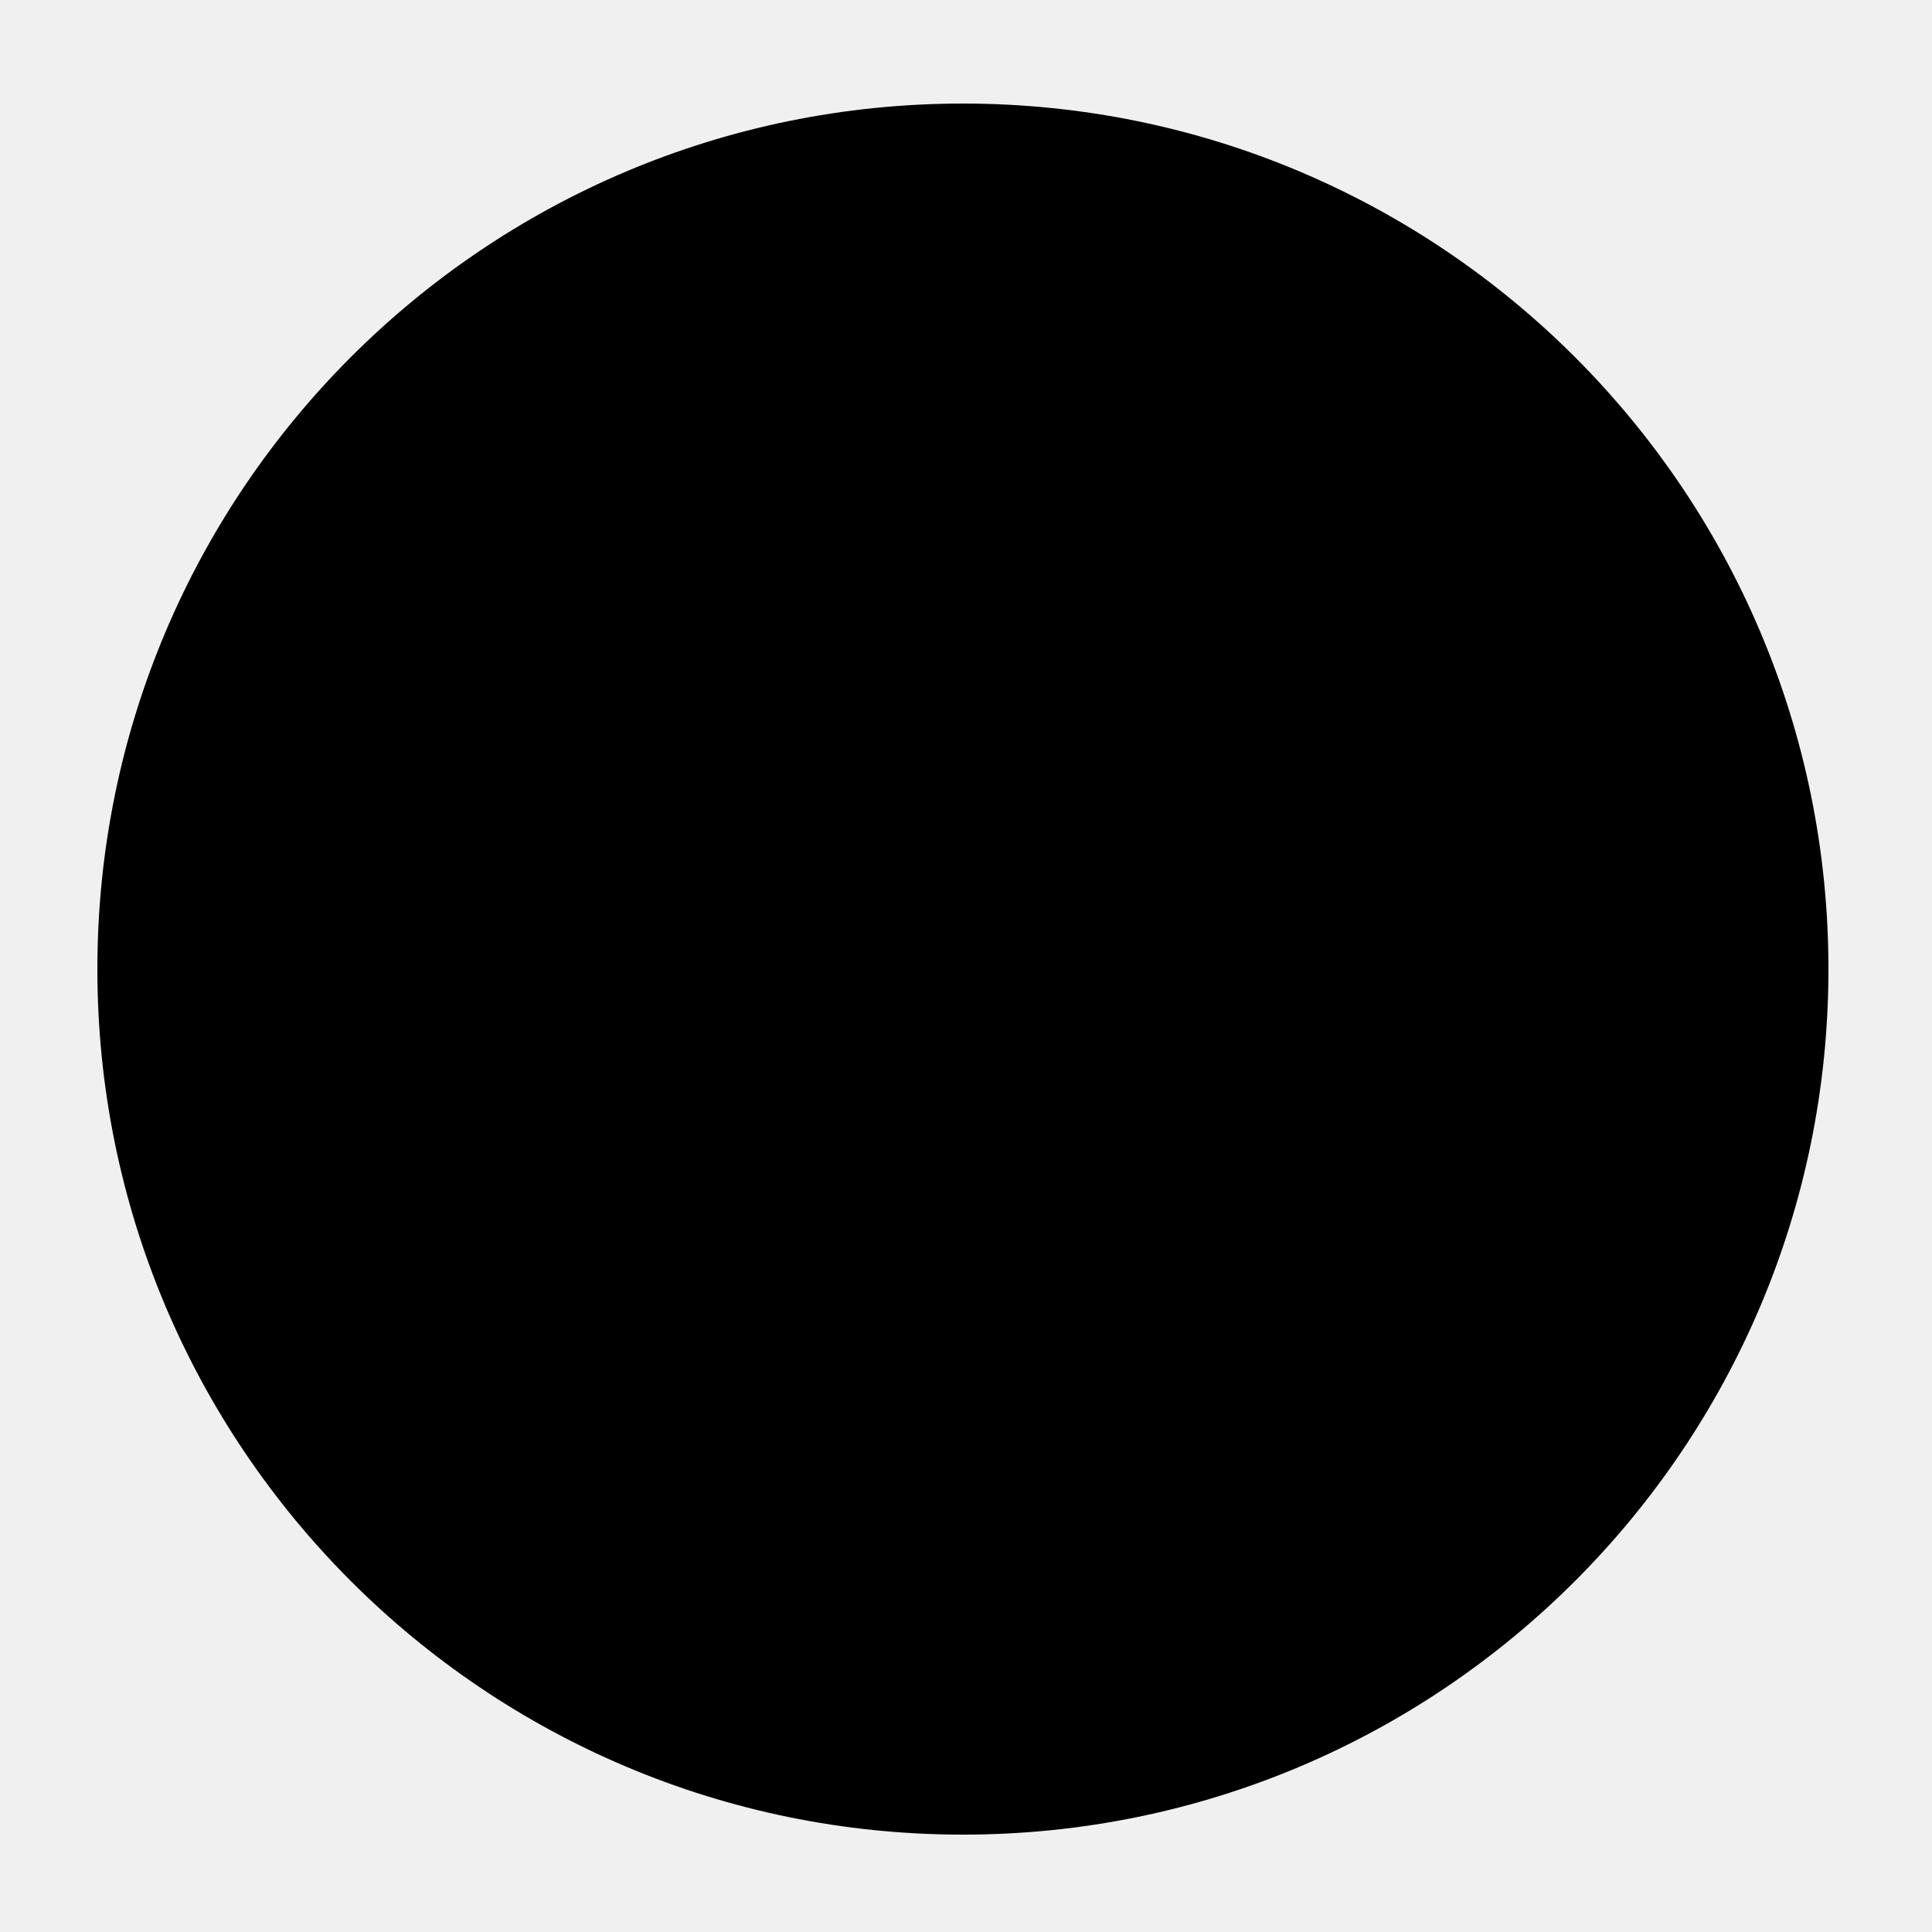
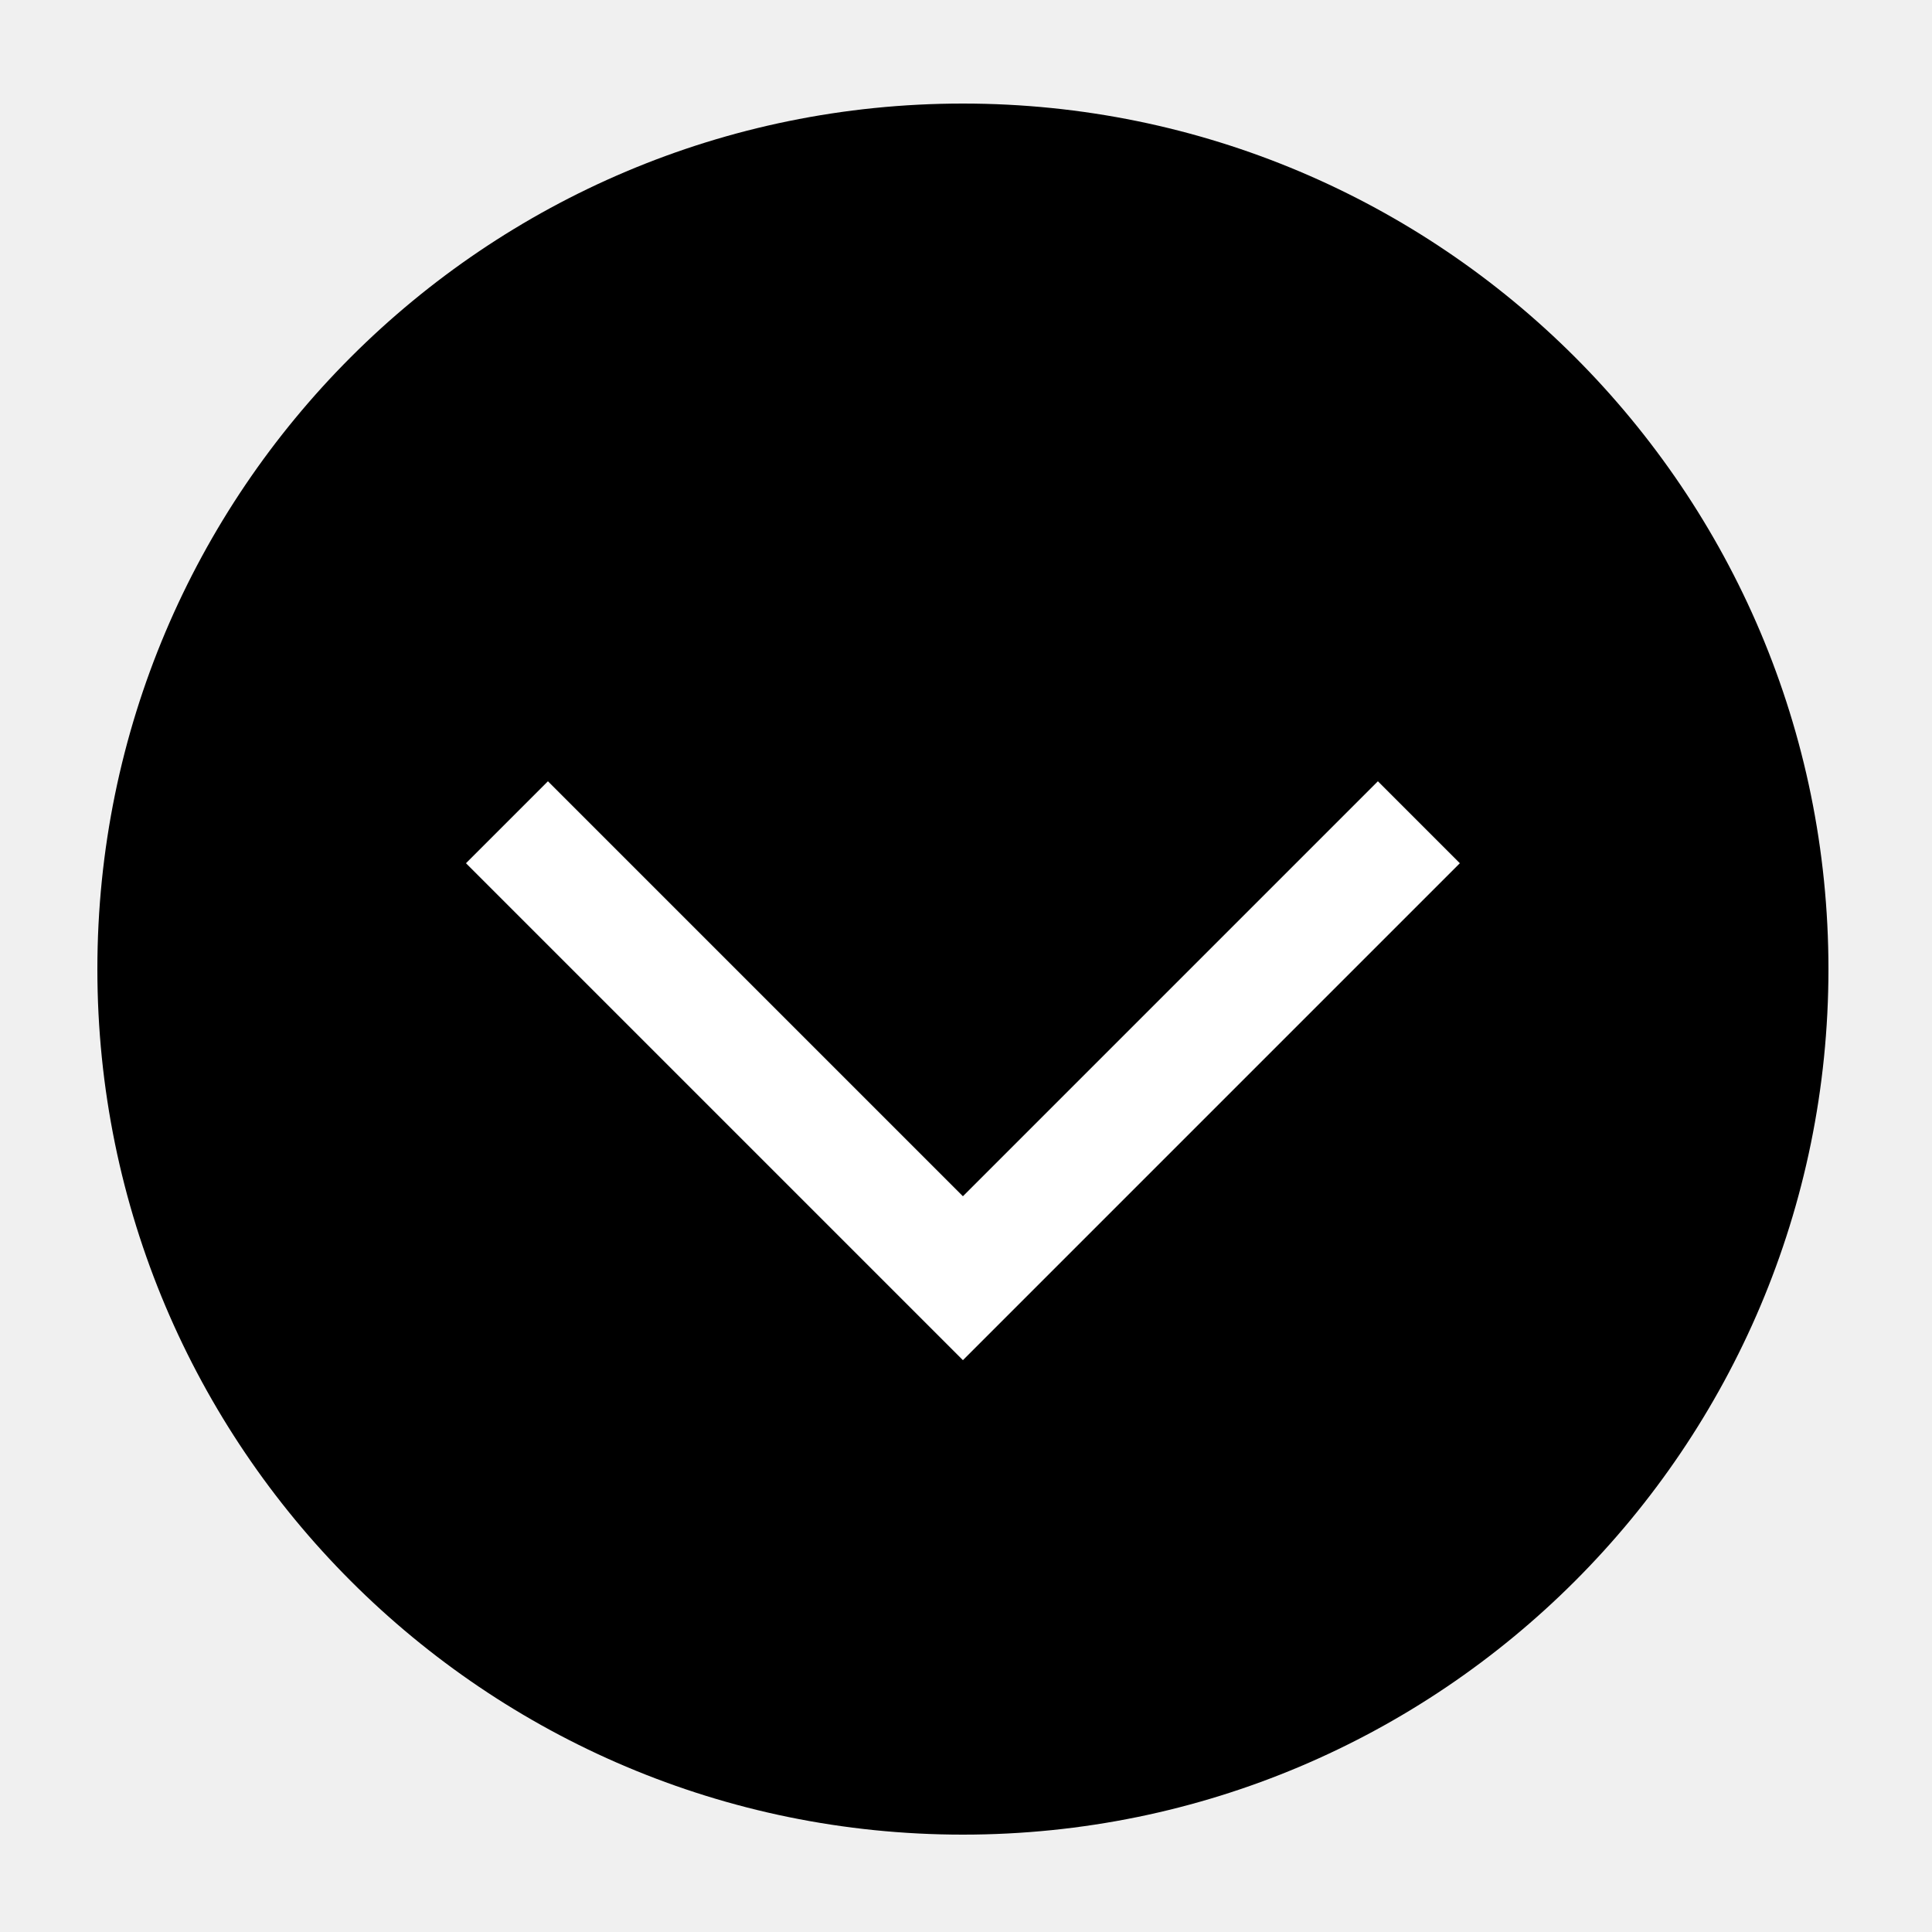
<svg xmlns="http://www.w3.org/2000/svg" viewBox="0 0 25 25">
-   <circle class="sprk-SvgChevronCircleFilled--circle" cx="12.46" cy="12.54" r="11.2" />
-   <polyline class="sprk-SvgChevronCircleFilled--arrow" points="18.36 10.64 12.46 16.54 6.56 10.64" />
+   <circle fill="currentColor" stroke-width="1.5" class="sprk-SvgChevronCircleFilled--circle" cx="12.46" cy="12.54" r="11.2" />
+   <polyline fill="currentColor" stroke-width="1.5" stroke="#ffffff" points="18.36 10.64 12.46 16.54 6.56 10.64" />
</svg>
